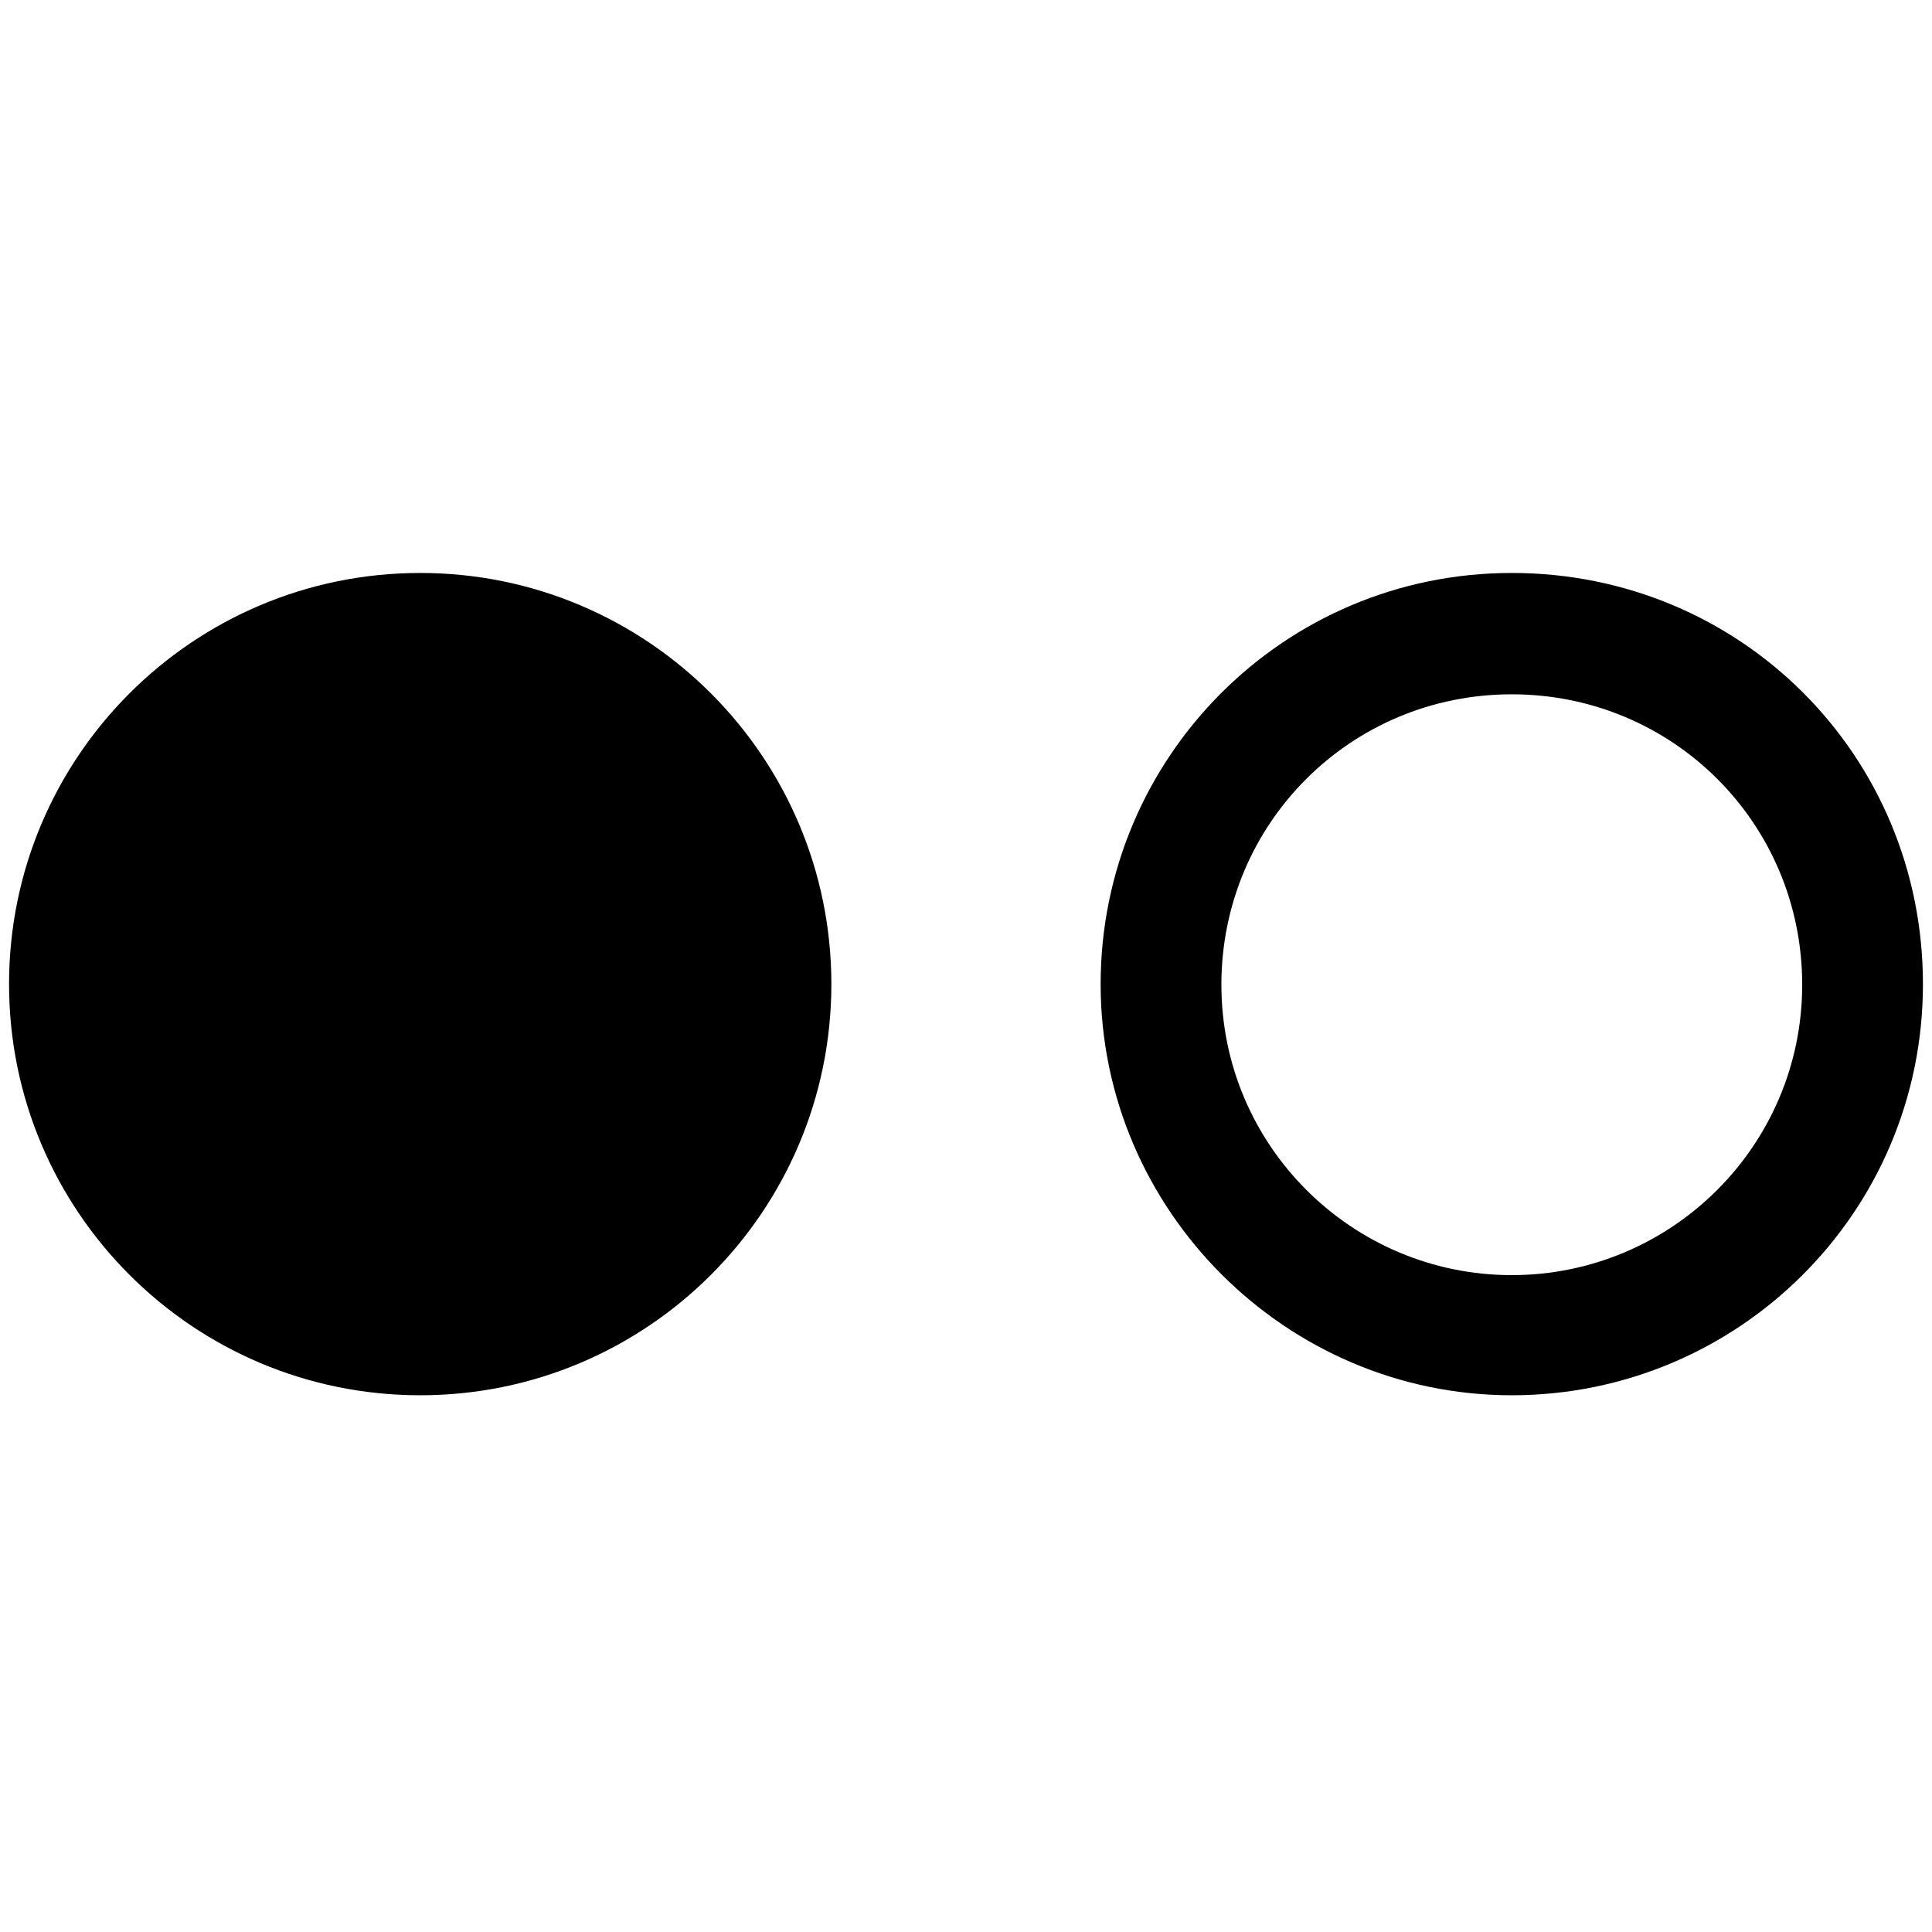
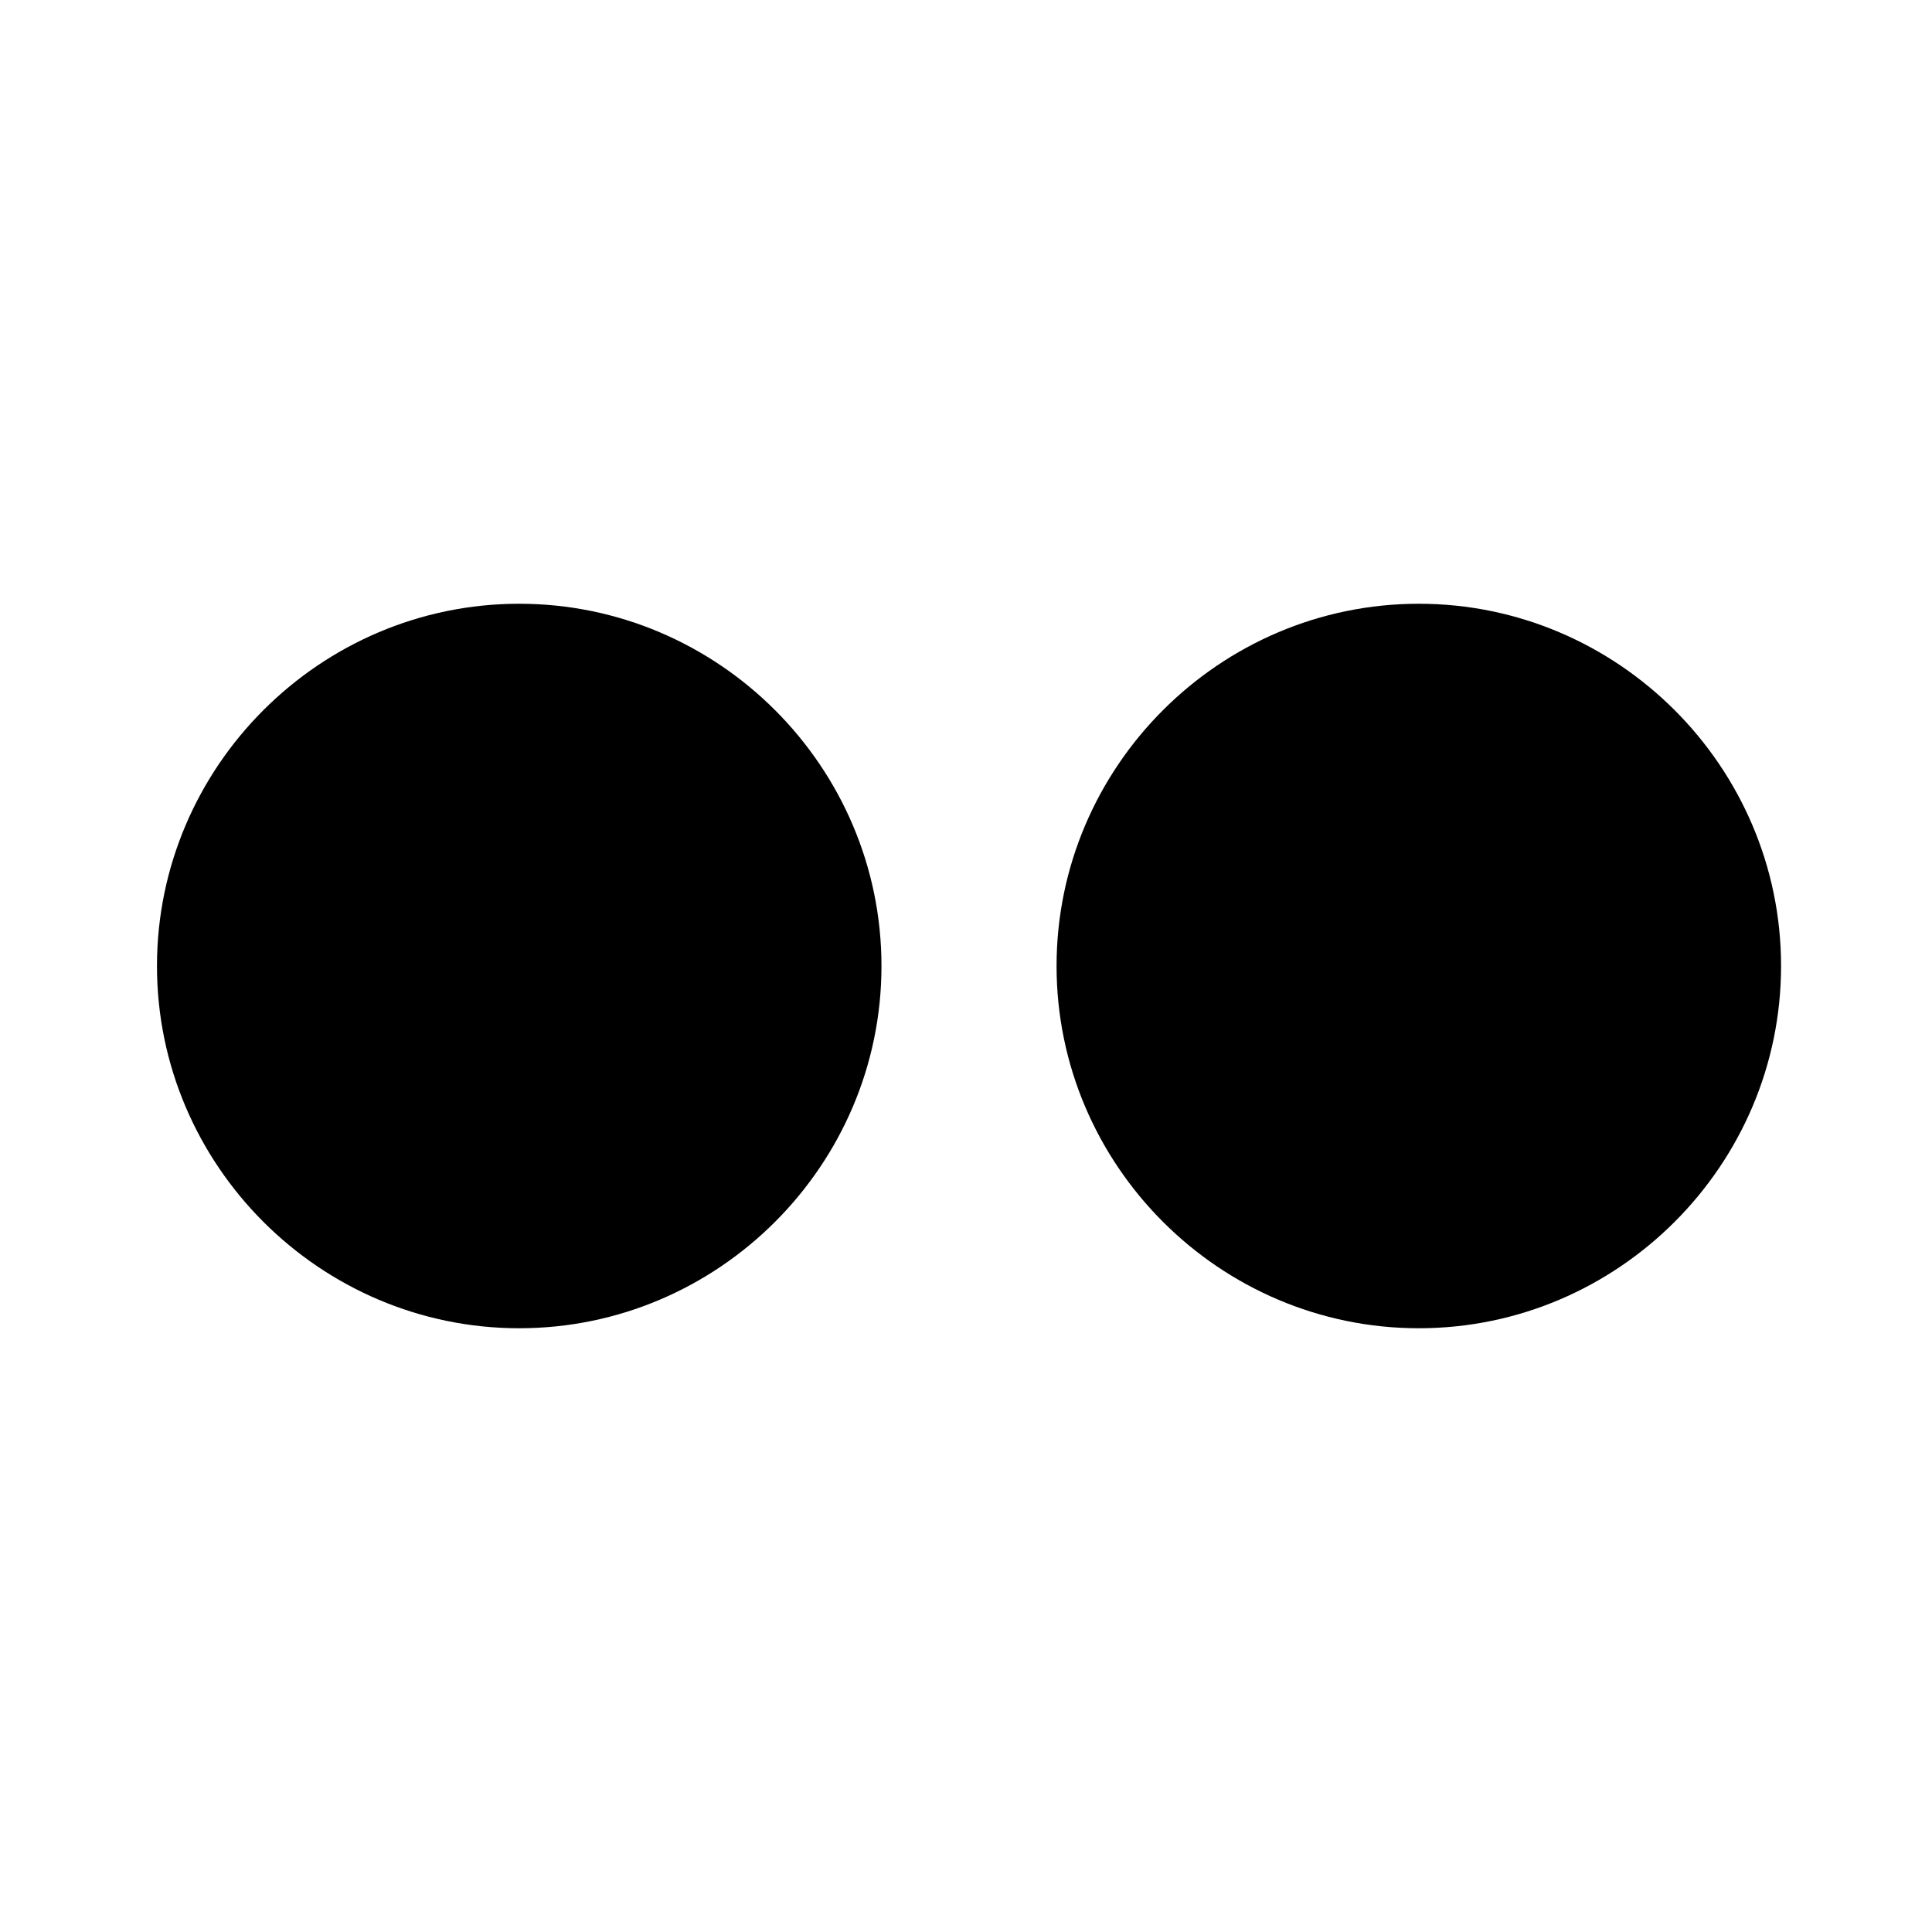
<svg aria-hidden="true" aria-role="presentation" class="social-flickr" viewBox="0 0 32 32">
-   <circle cx="6.96" cy="16.3" r="6.81" />
-   <path d="M25.04 9.49c-3.79 0-6.81 3.07-6.81 6.81s3.07 6.81 6.81 6.81 6.81-3.02 6.81-6.81-3.02-6.81-6.81-6.81Zm0 11.63c-2.64 0-4.81-2.14-4.81-4.81s2.14-4.81 4.81-4.81 4.81 2.14 4.81 4.81-2.17 4.81-4.81 4.81Z" />
+   <path d="M17.5,16c0-3.3,2.7-6,6-6s6,2.7,6,6s-2.7,6-6,6S17.5,19.3,17.5,16z M2.6,16c0-3.3,2.7-6,6-6s6,2.7,6,6s-2.7,6-6,6S2.6,19.3,2.6,16z" />
</svg>
